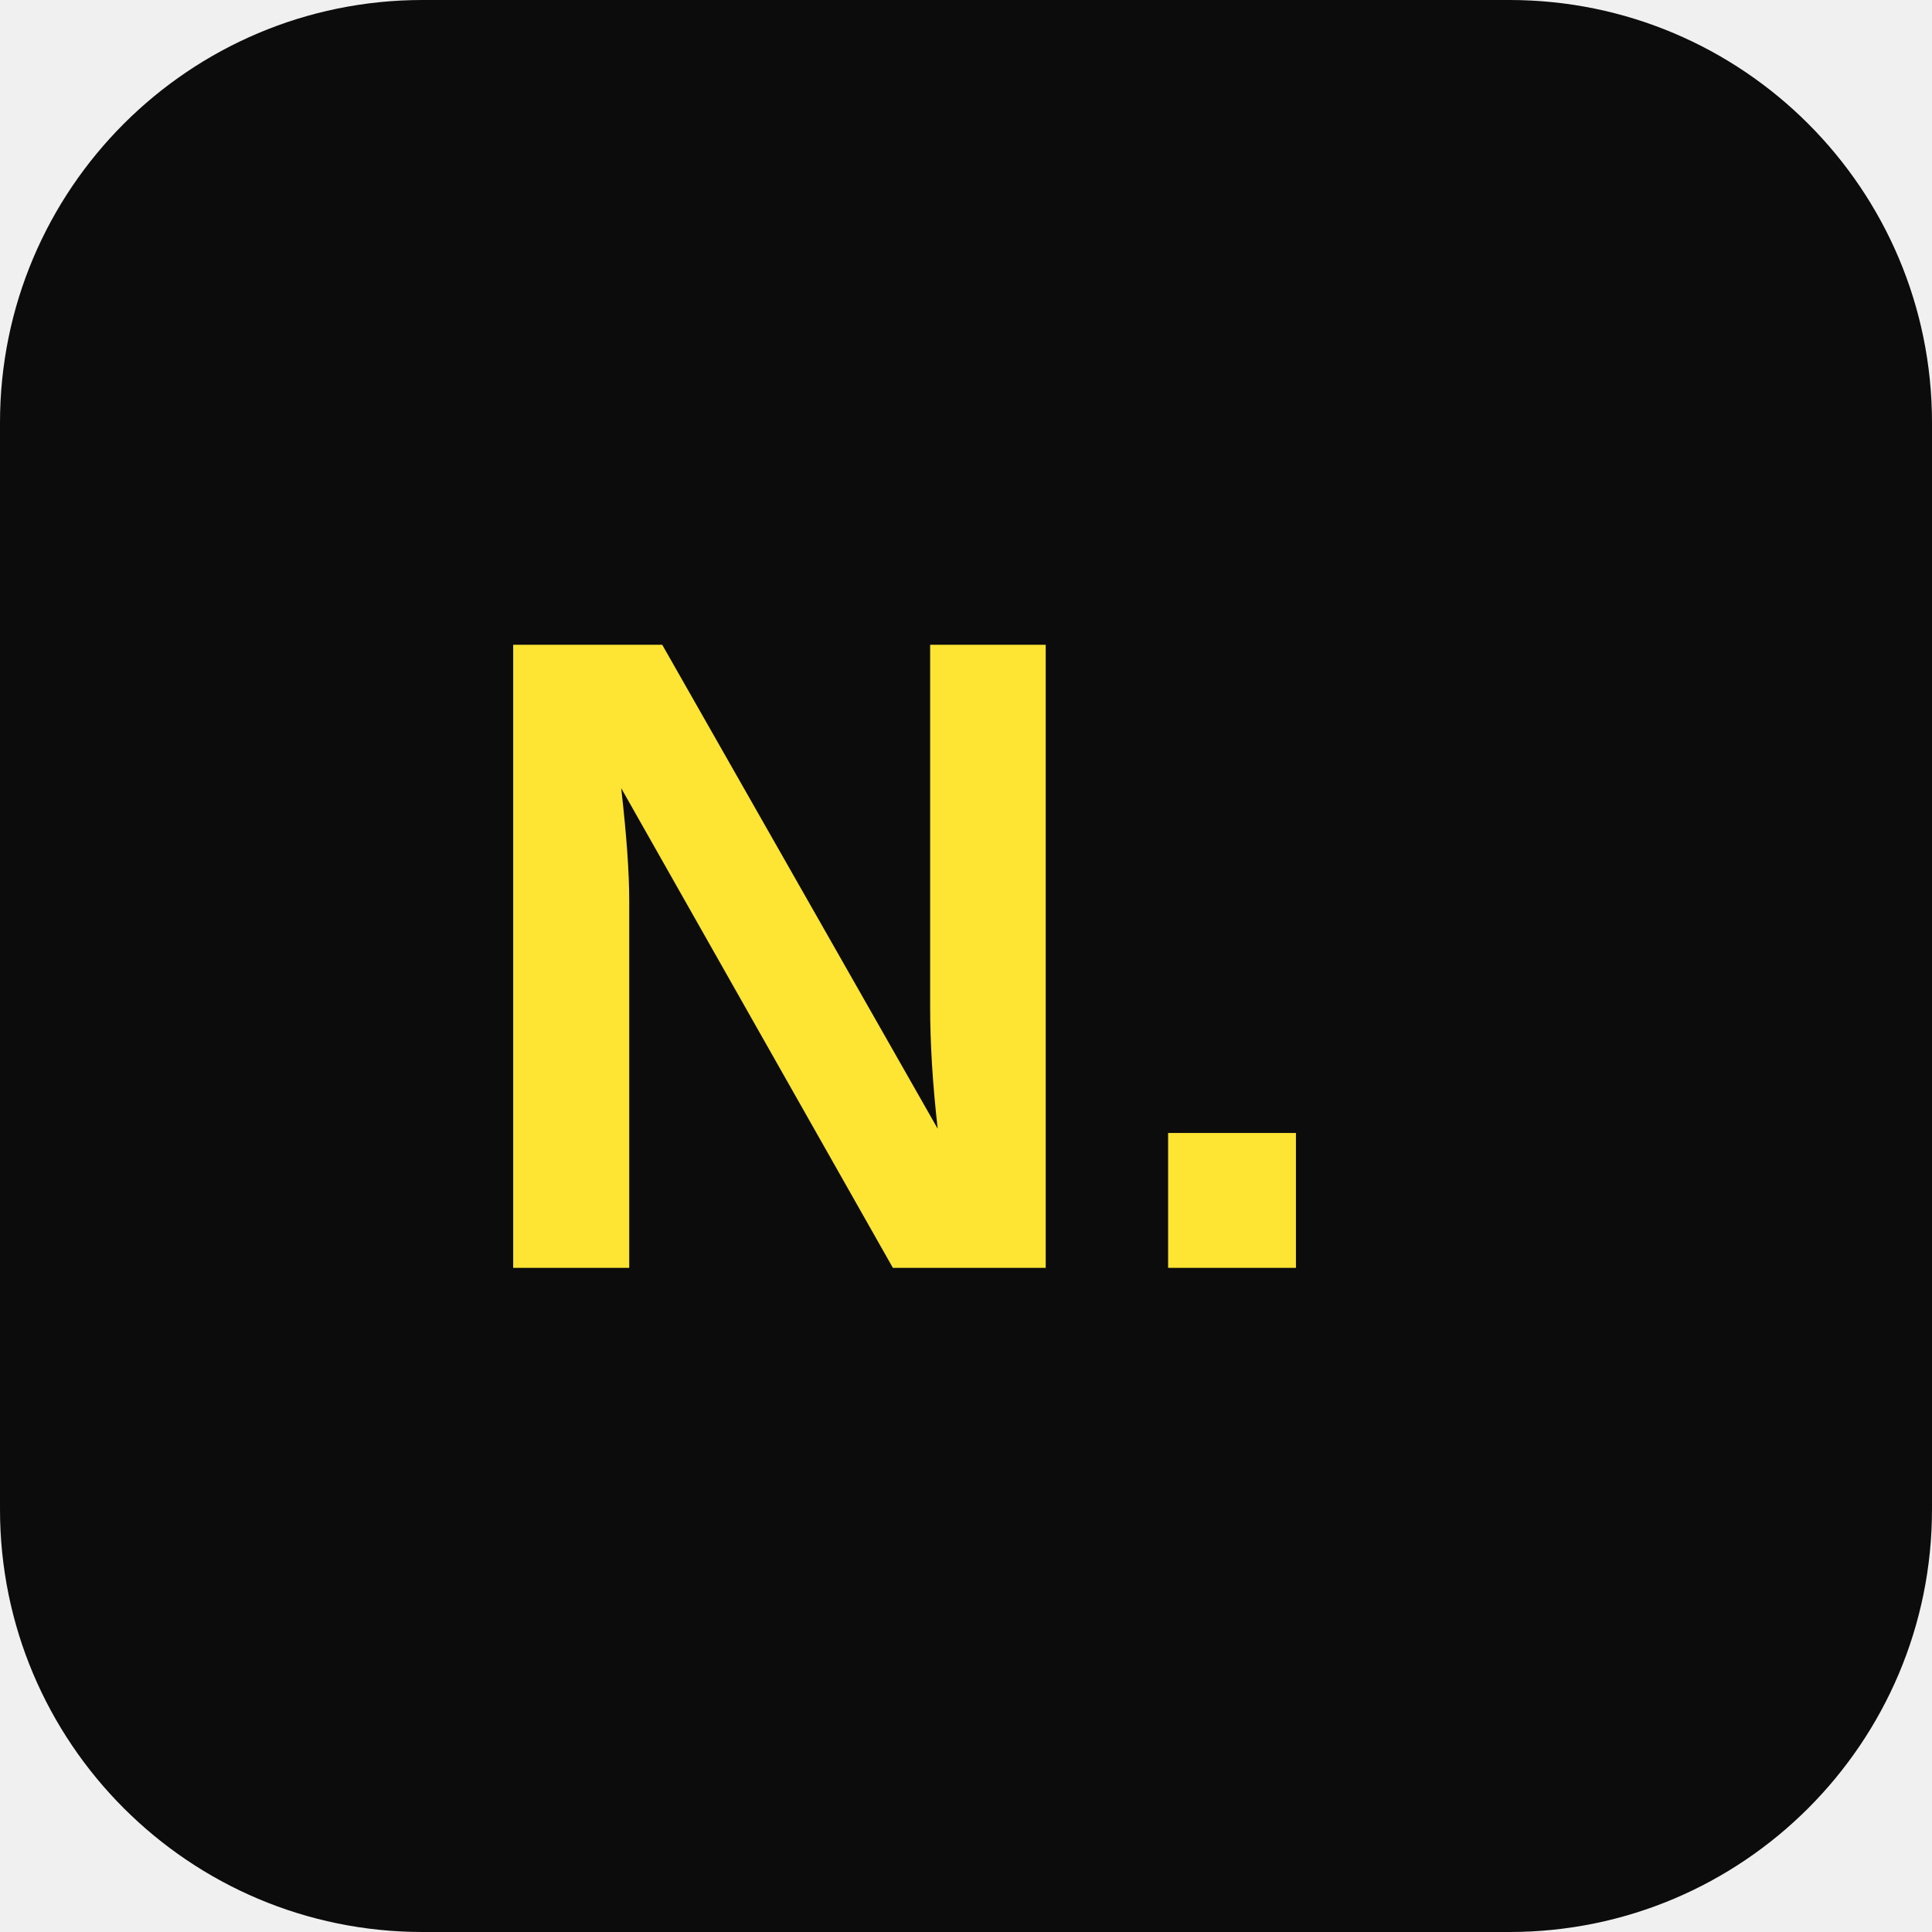
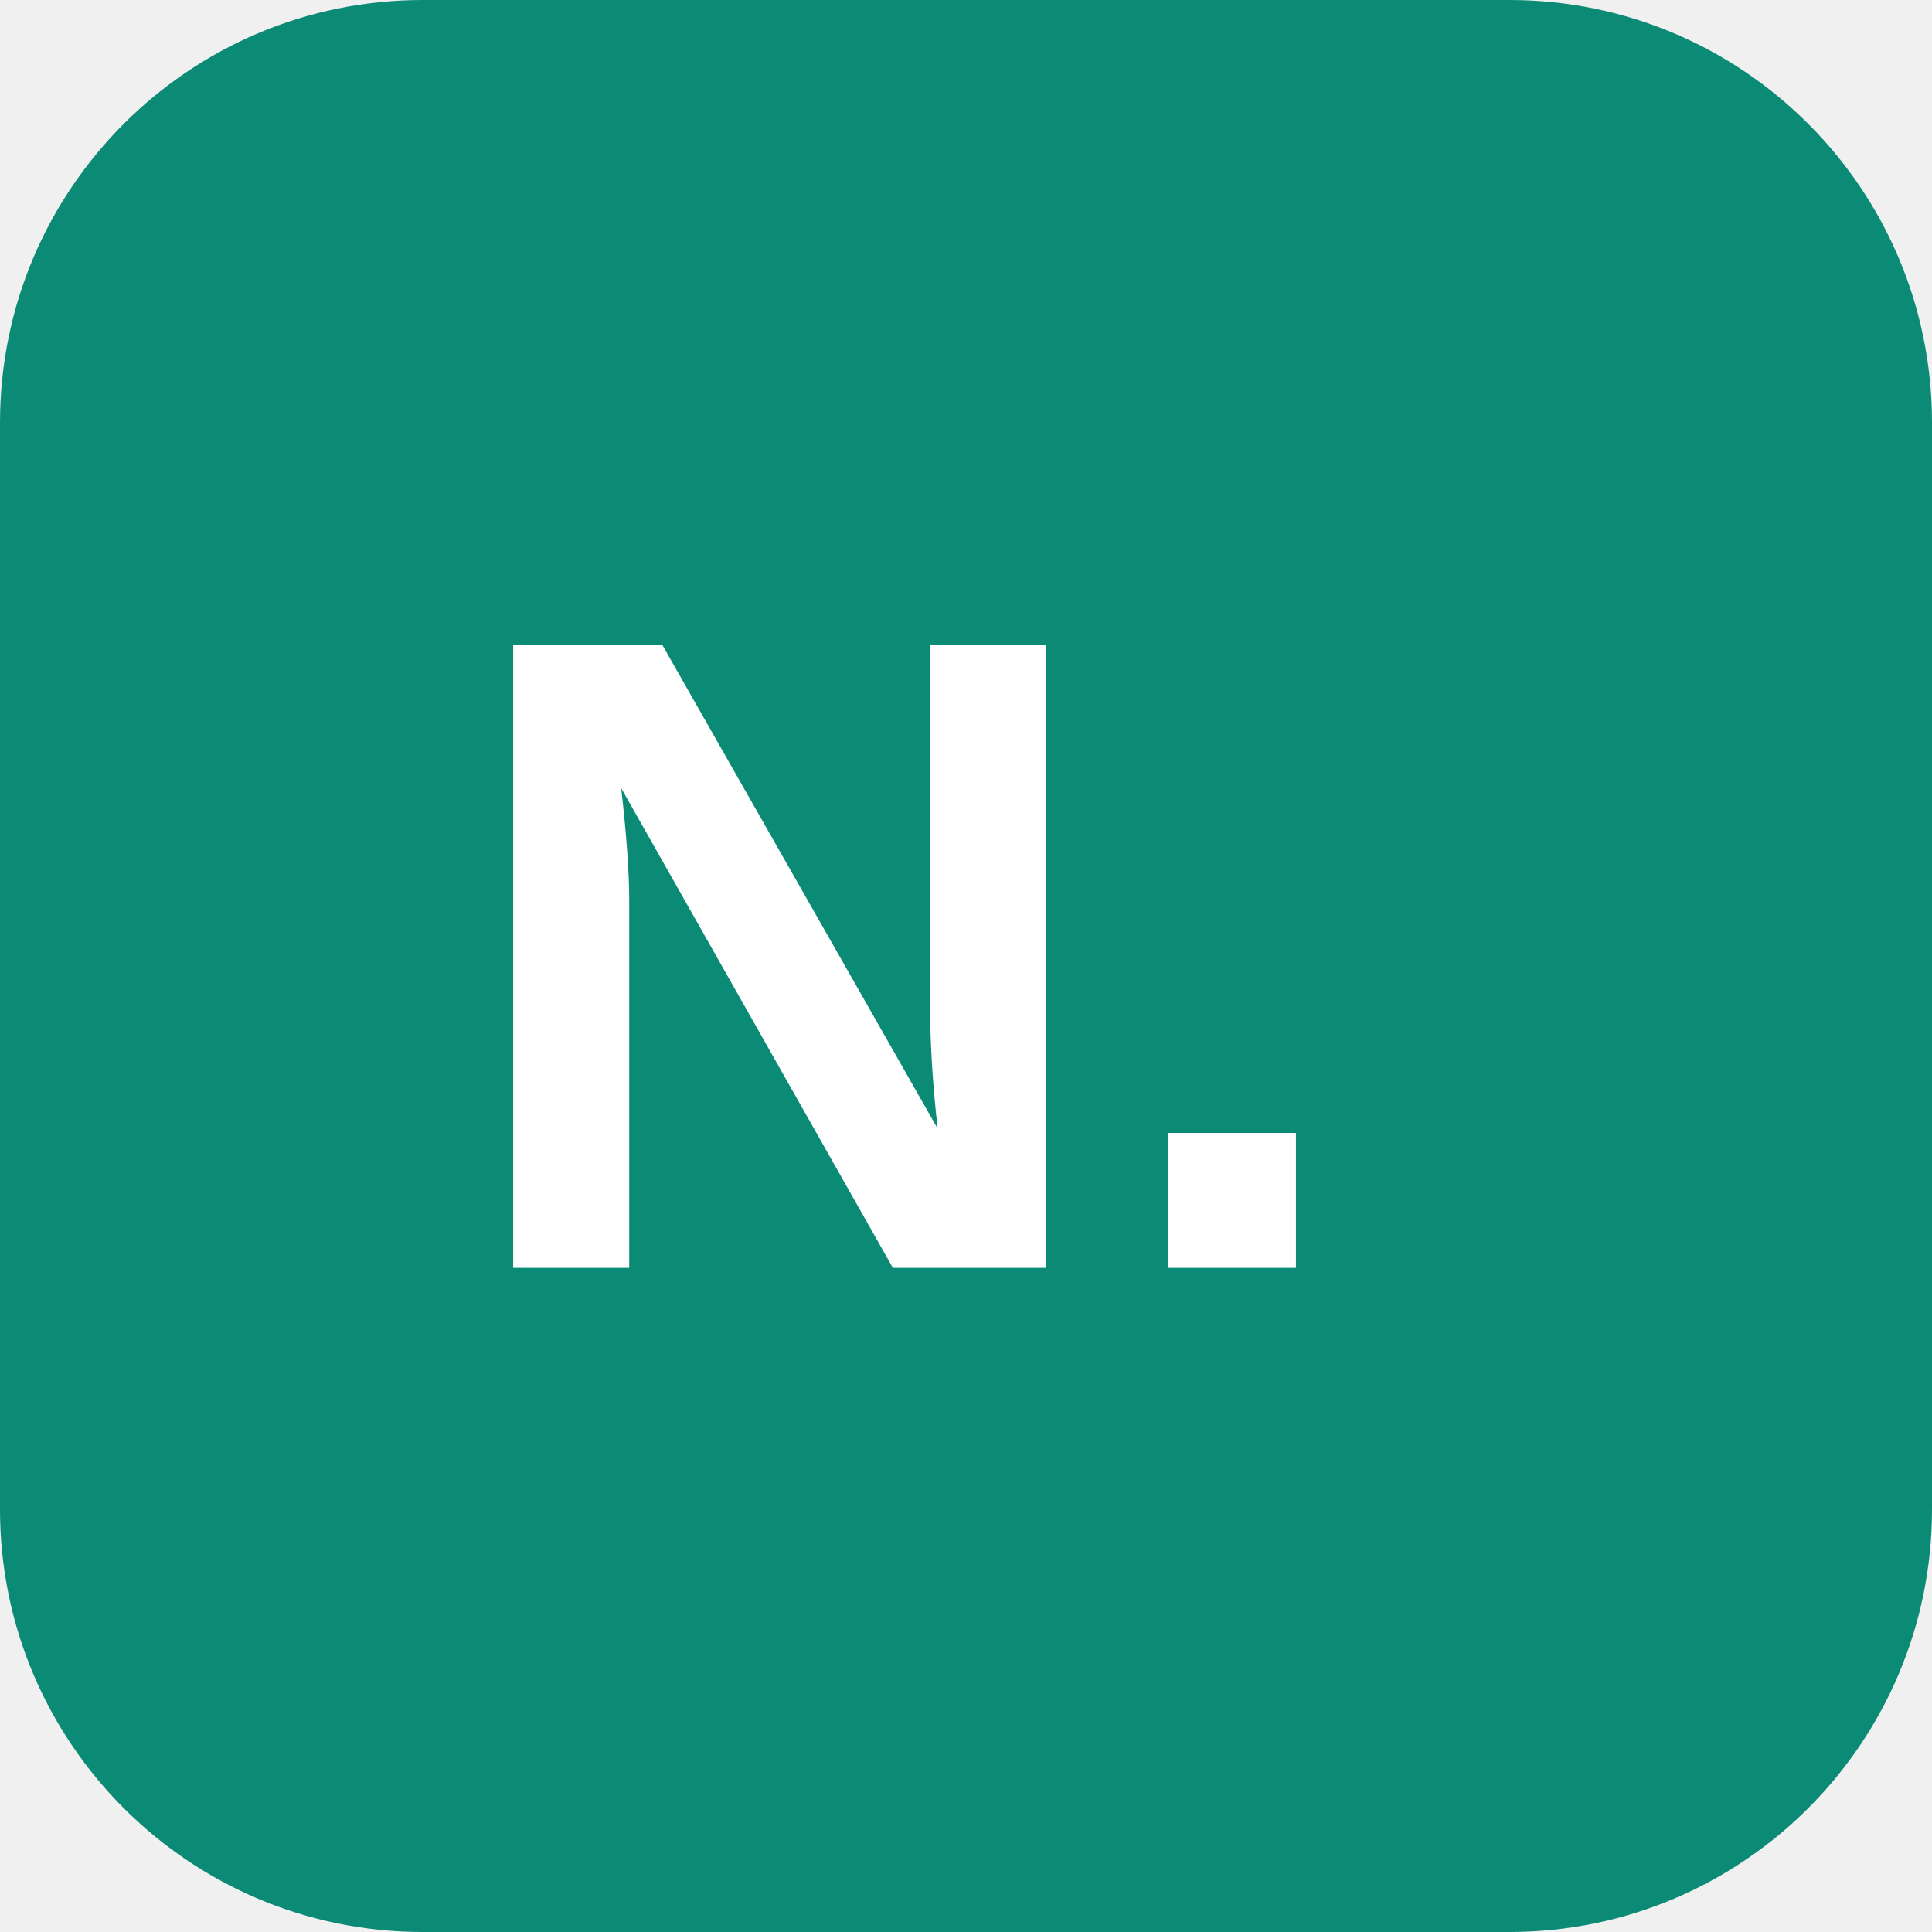
<svg xmlns="http://www.w3.org/2000/svg" viewBox="0 0 64 64">
-   <rect width="64" height="64" rx="14" fill="#0C0C0C" />
-   <text x="30" y="42" text-anchor="middle" font-family="Arial,sans-serif" font-size="30" font-weight="bold" fill="#FFE533">N.</text>
+   <rect width="64" height="64" rx="14" fill="#0B8A76" />
+   <text x="30" y="42" text-anchor="middle" font-family="Arial,sans-serif" font-size="30" font-weight="bold" fill="#ffffff">N.</text>
</svg>
